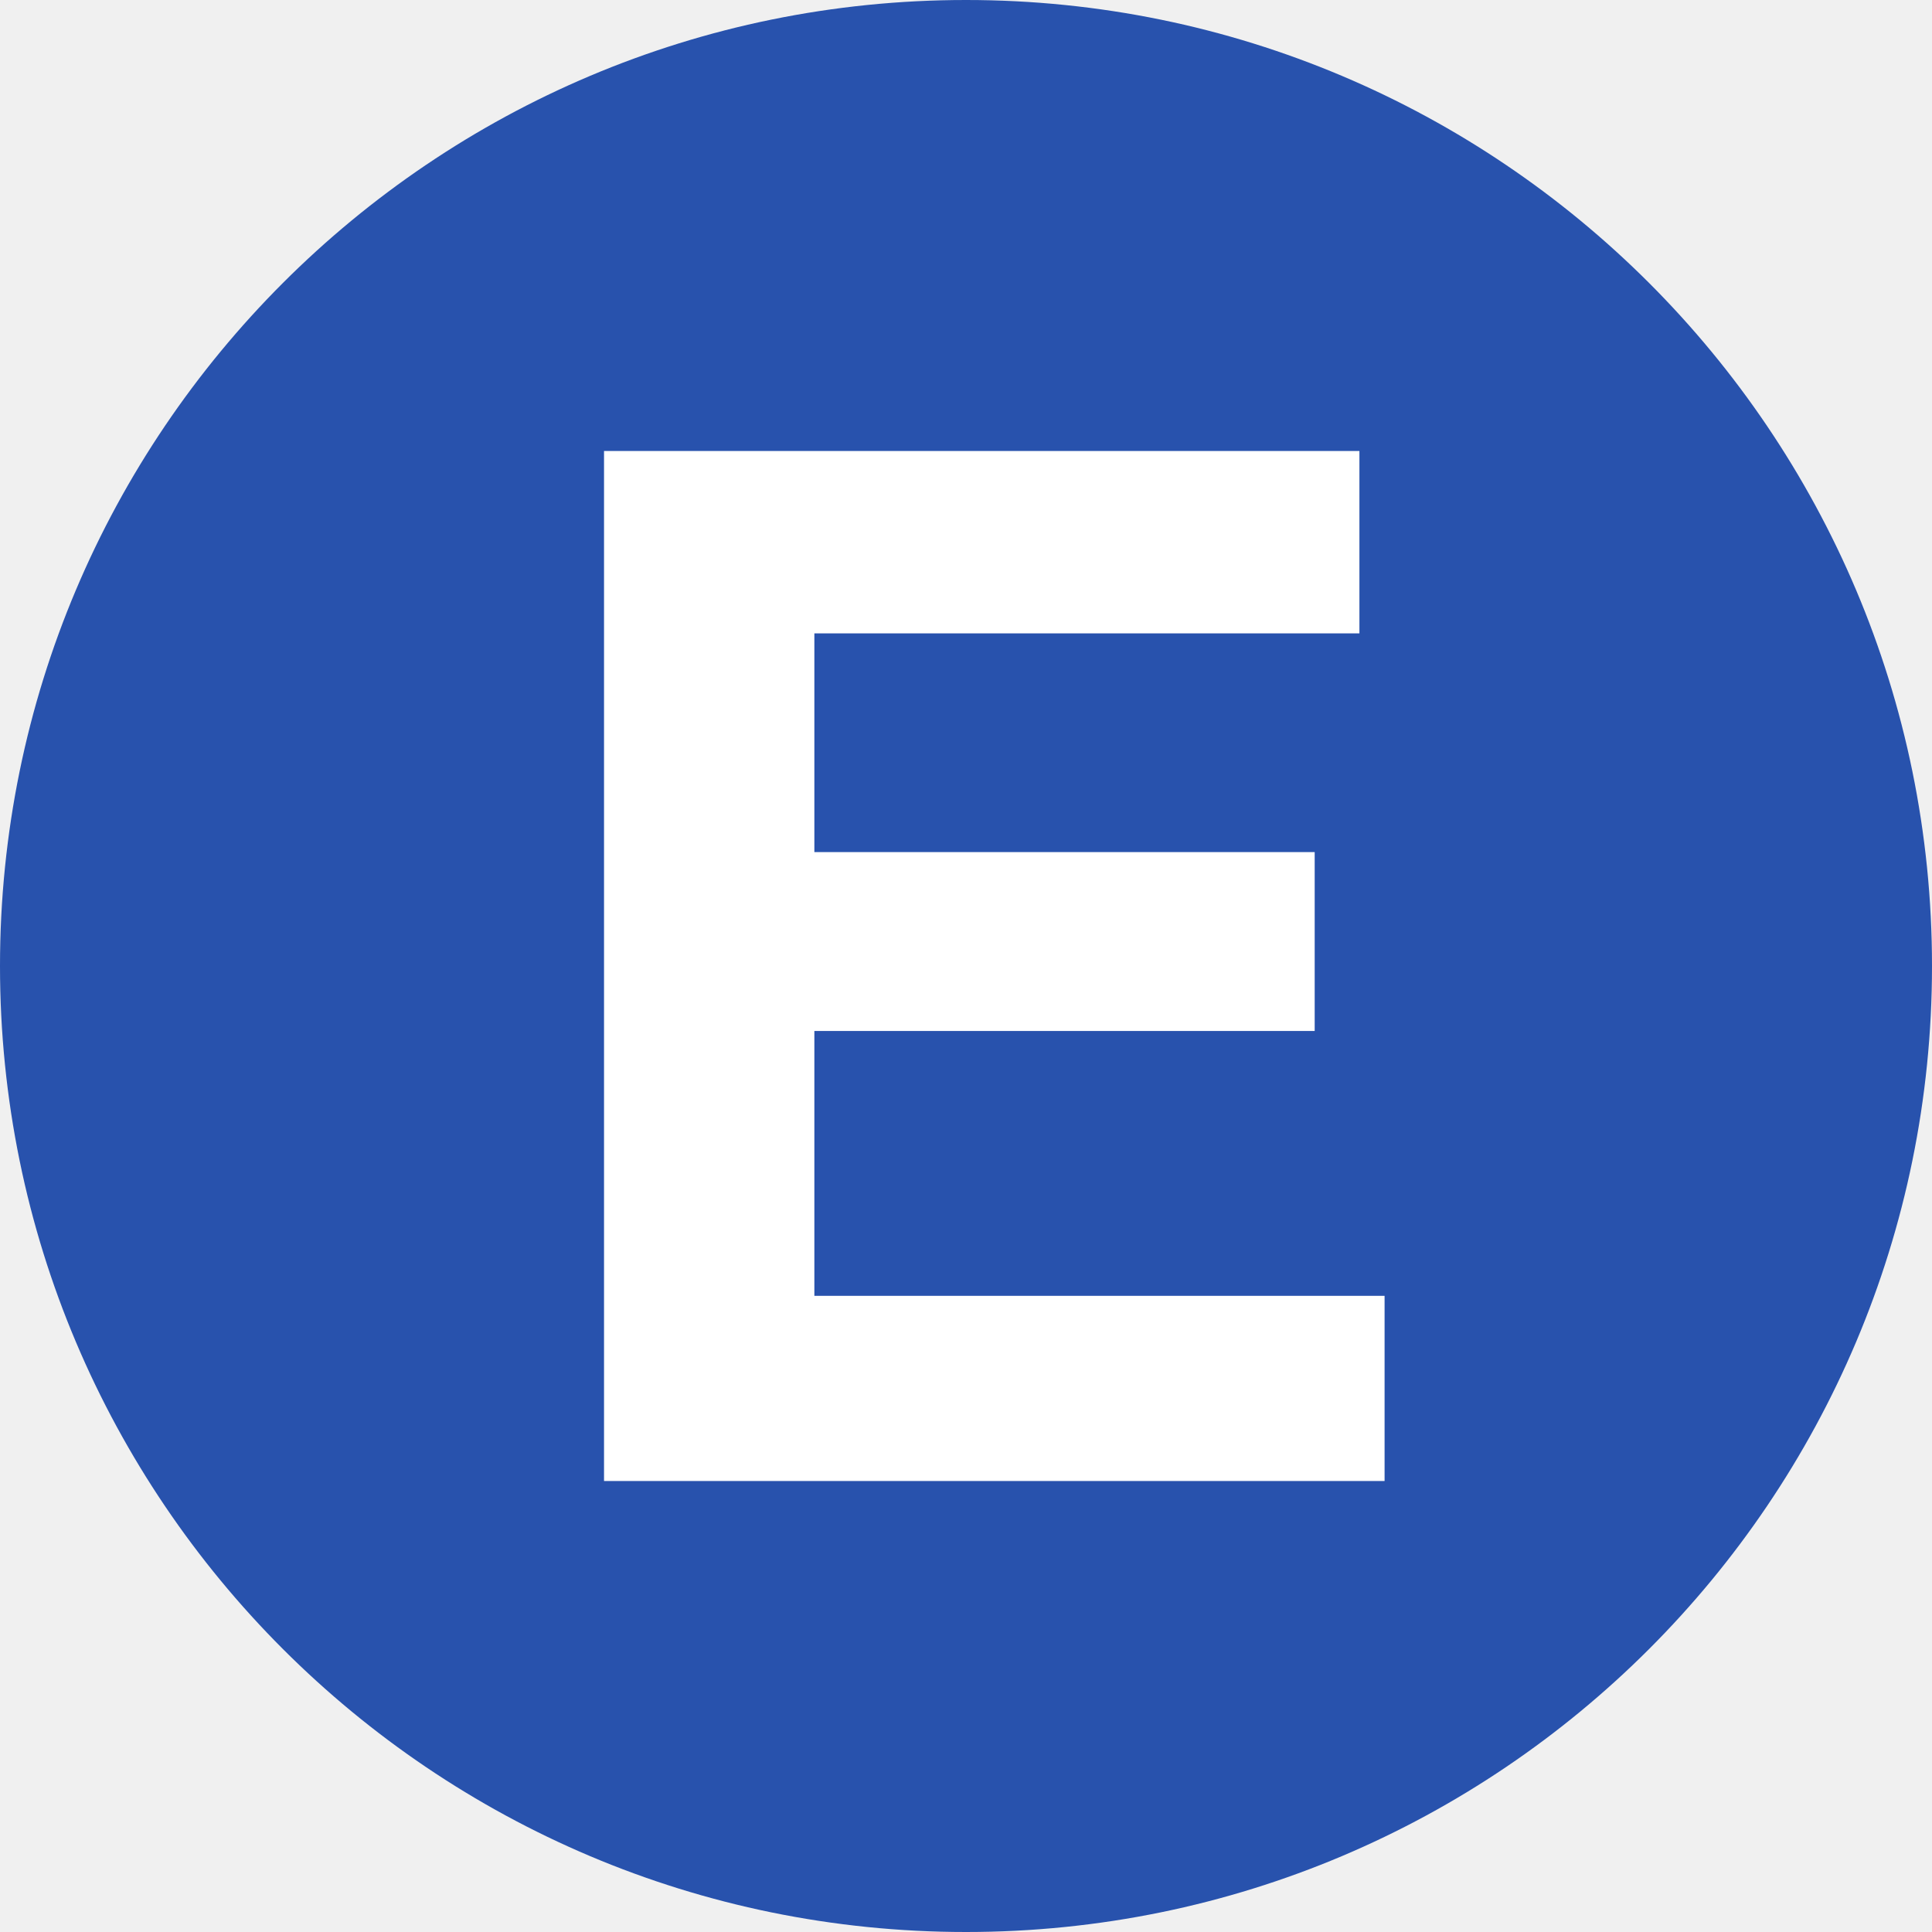
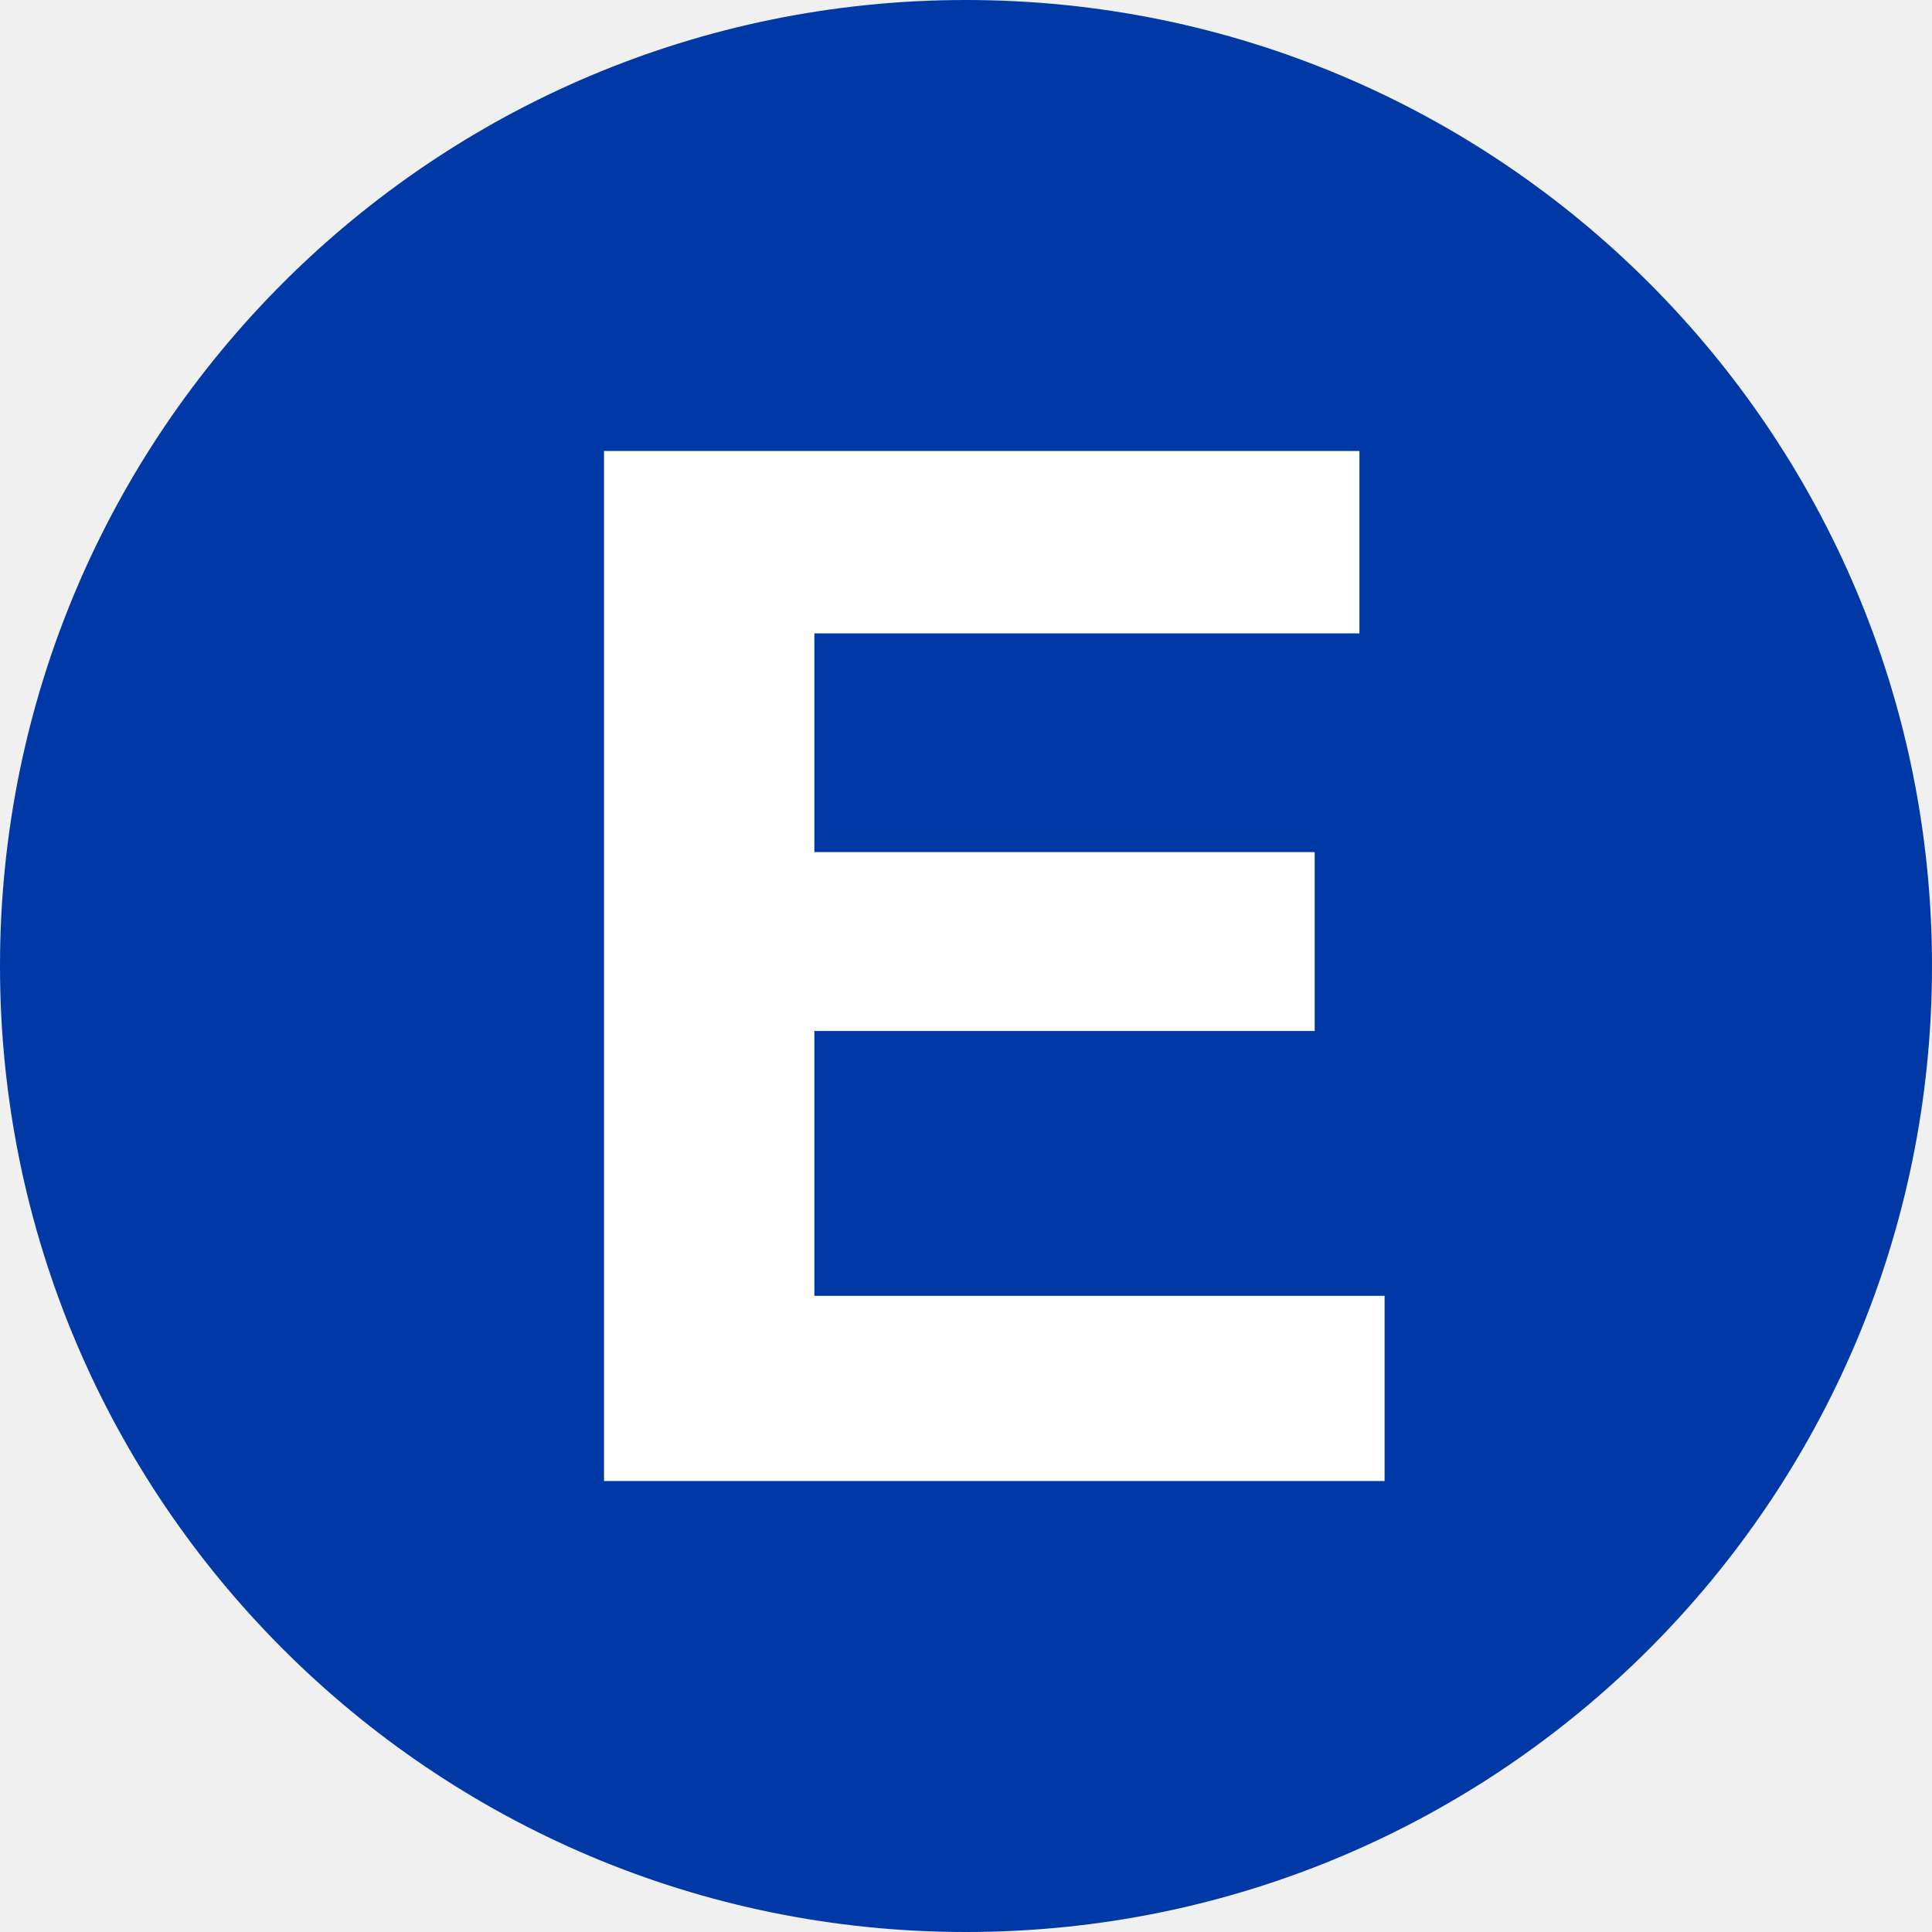
<svg xmlns="http://www.w3.org/2000/svg" width="100%" height="100%" viewBox="0 0 90 90" version="1.1" xml:space="preserve" style="fill-rule:evenodd;clip-rule:evenodd;stroke-linejoin:round;stroke-miterlimit:1.414;">
  <g id="E">
-     <circle cx="45" cy="45" r="45" style="fill:rgb(40,82,173);" />
+     <circle cx="45" cy="45" r="45" style="fill:rgb(0,57,166);" />
    <path d="M63.327,29.505L37.936,29.505L37.936,39.694L61.243,39.694L61.243,48.027L37.936,48.027L37.936,60.365L64.499,60.365L64.499,68.991L28.138,68.991L28.138,21.009L63.327,21.009L63.327,29.505Z" style="fill:white;fill-rule:nonzero;" />
  </g>
</svg>
